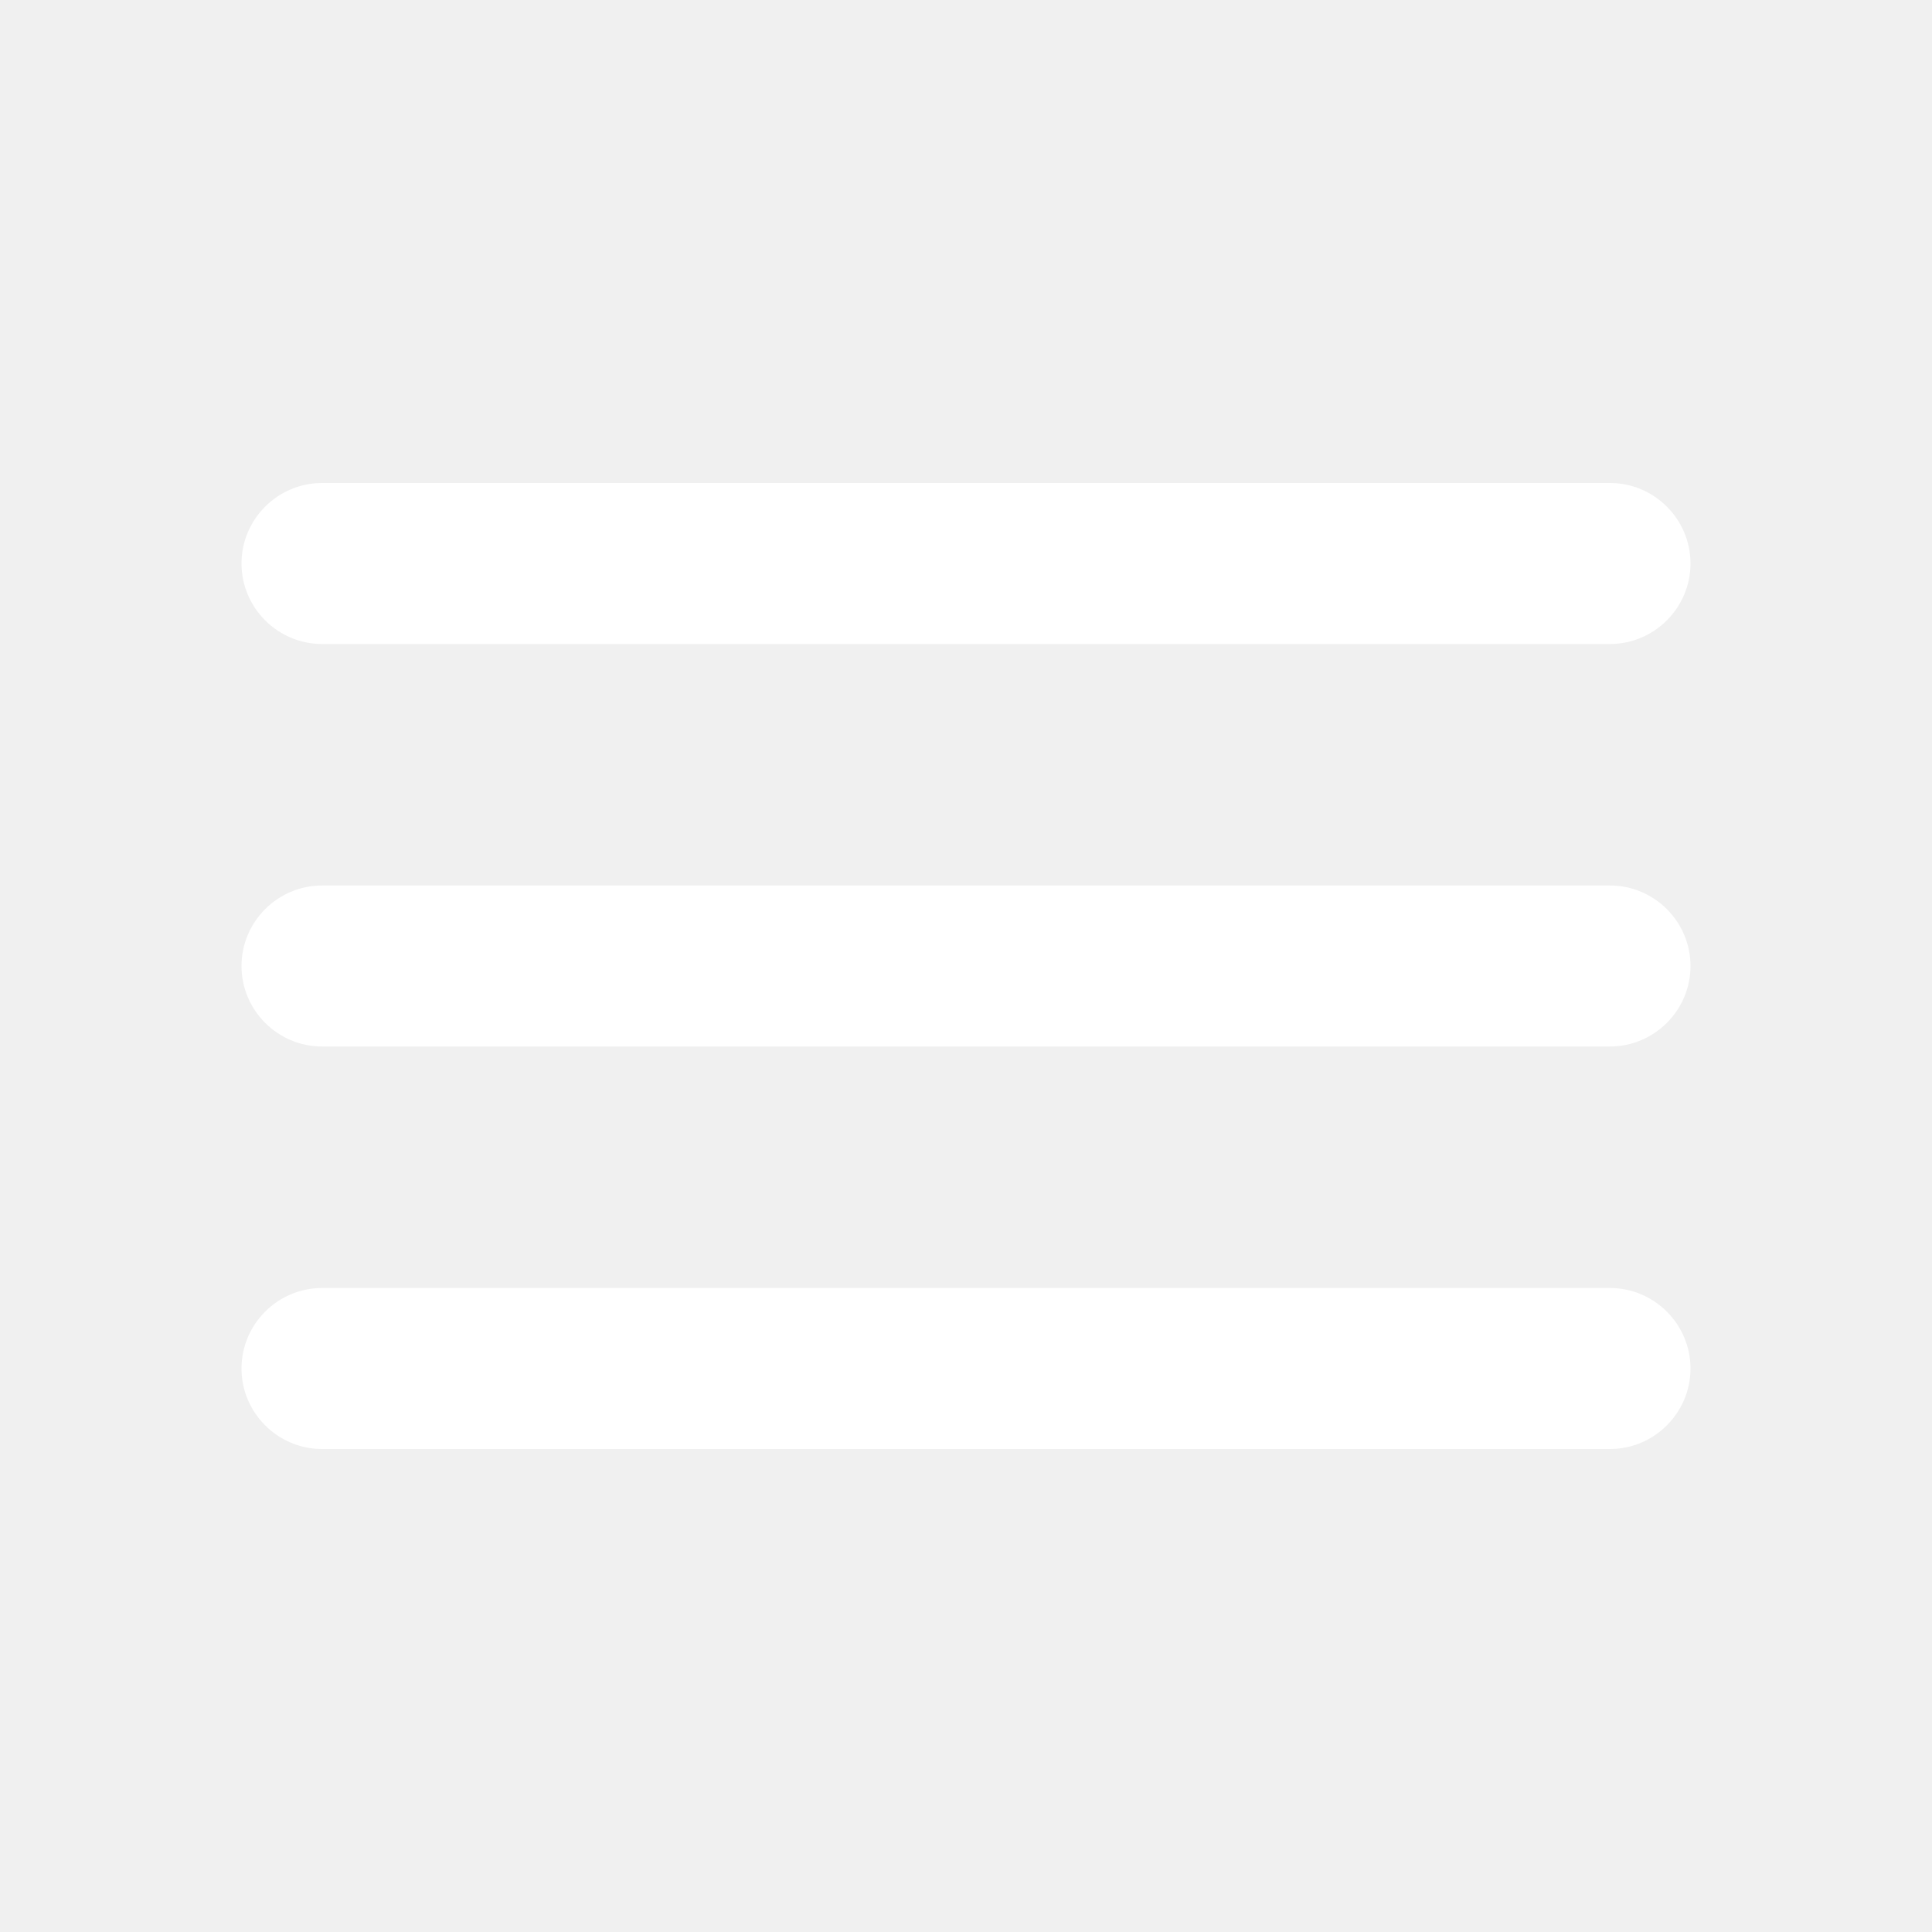
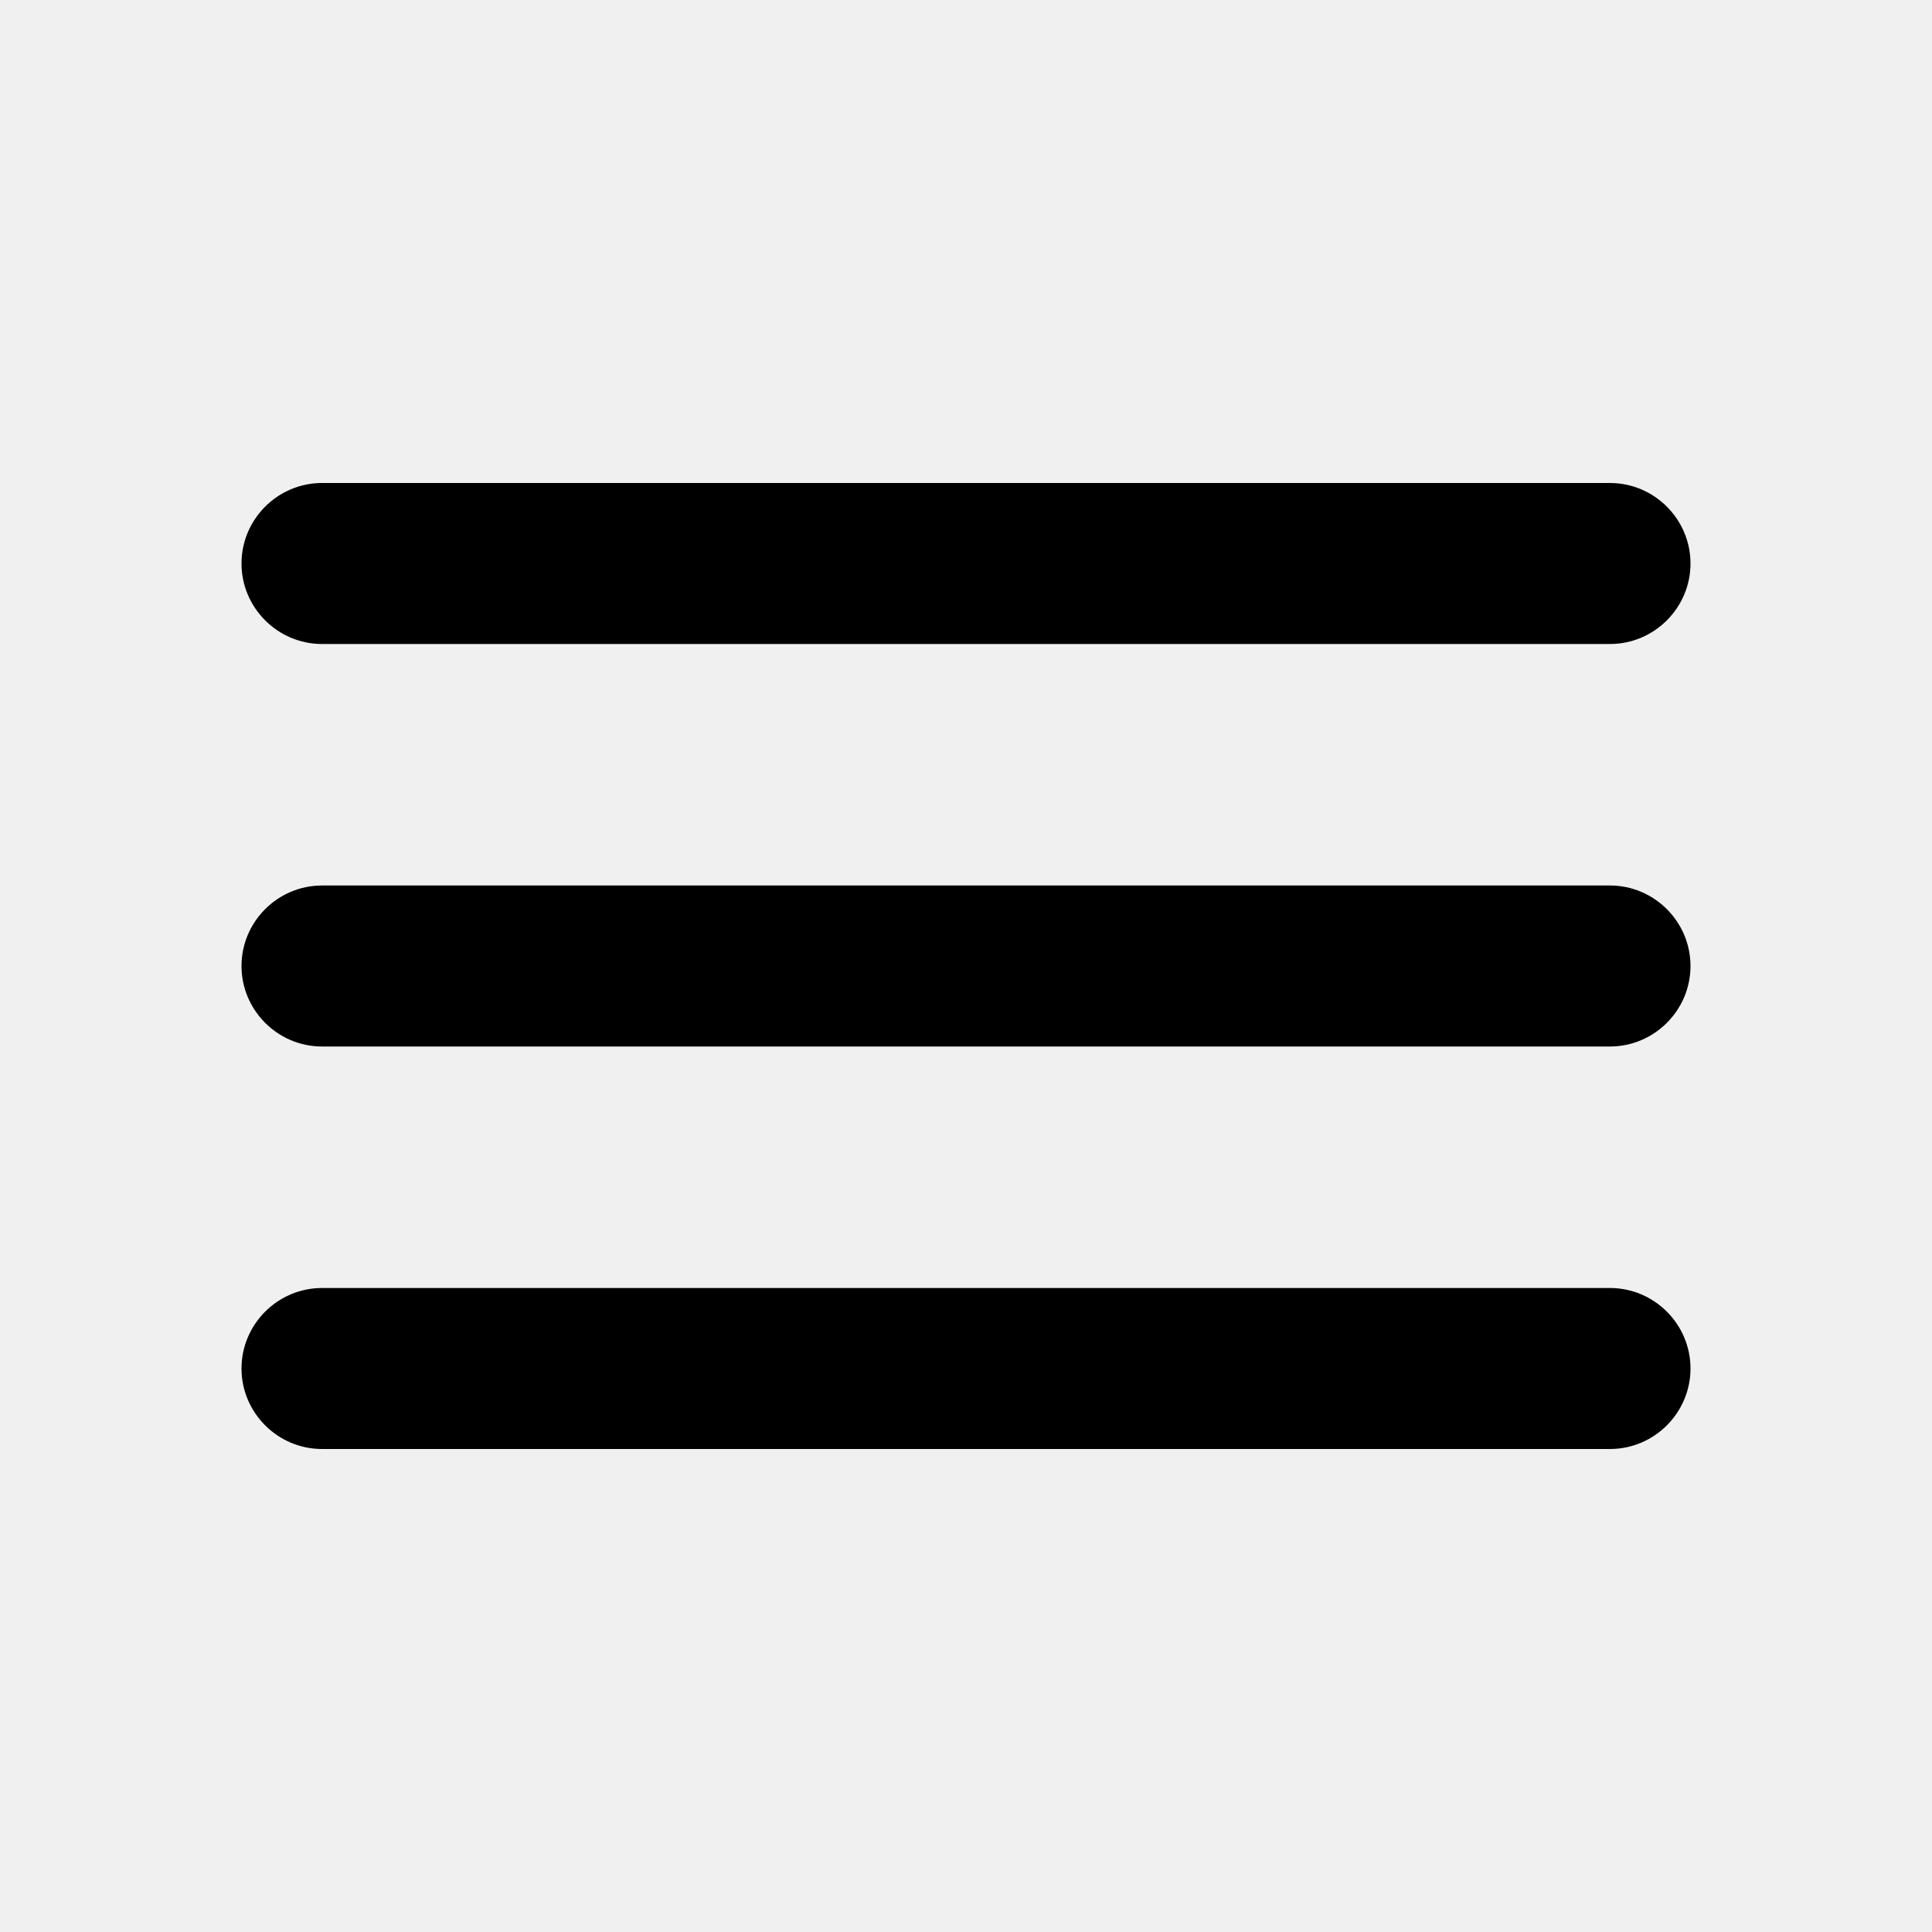
- <svg xmlns="http://www.w3.org/2000/svg" height="24px" viewBox="0 0 24 24" width="24px" fill="#fff">
+ <svg xmlns="http://www.w3.org/2000/svg" height="24px" viewBox="0 0 24 24" width="24px" fill="currentColor">
  <path d="M0 0h24v24H0V0z" fill="none" />
  <path d="M4 18h16c.55 0 1-.45 1-1s-.45-1-1-1H4c-.55 0-1 .45-1 1s.45 1 1 1zm0-5h16c.55 0 1-.45 1-1s-.45-1-1-1H4c-.55 0-1 .45-1 1s.45 1 1 1zM3 7c0 .55.45 1 1 1h16c.55 0 1-.45 1-1s-.45-1-1-1H4c-.55 0-1 .45-1 1z" />
</svg>
